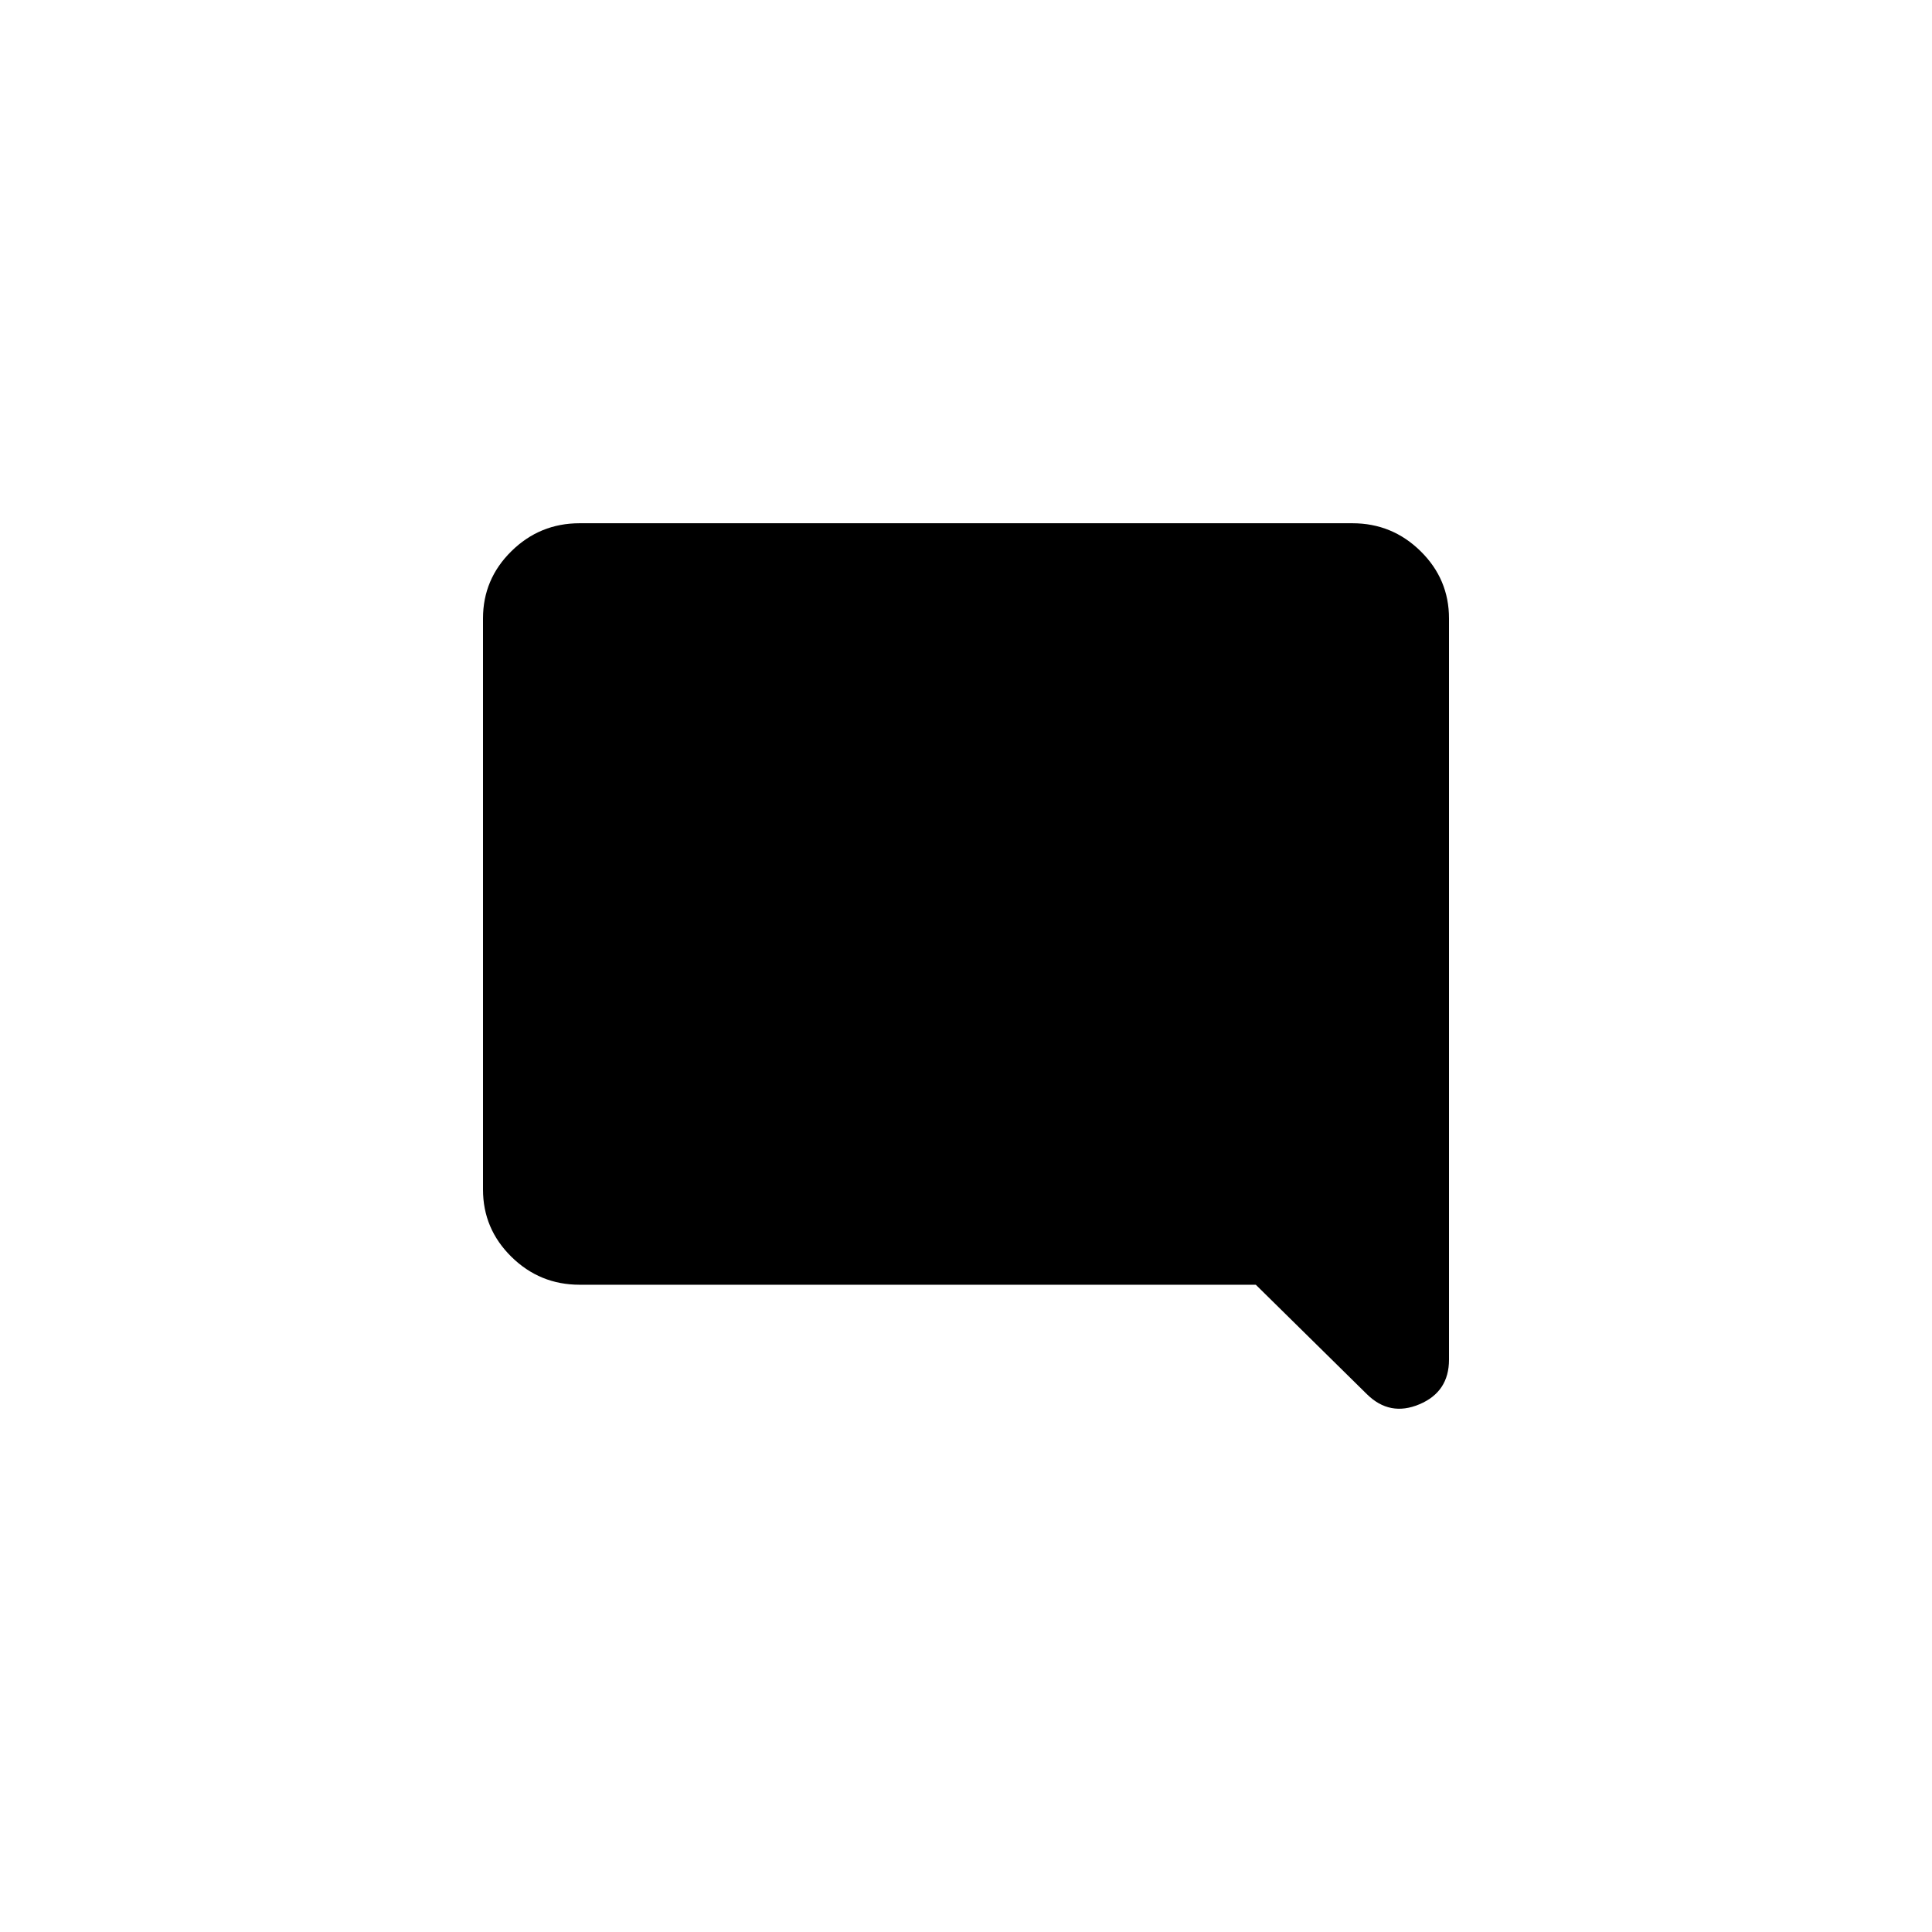
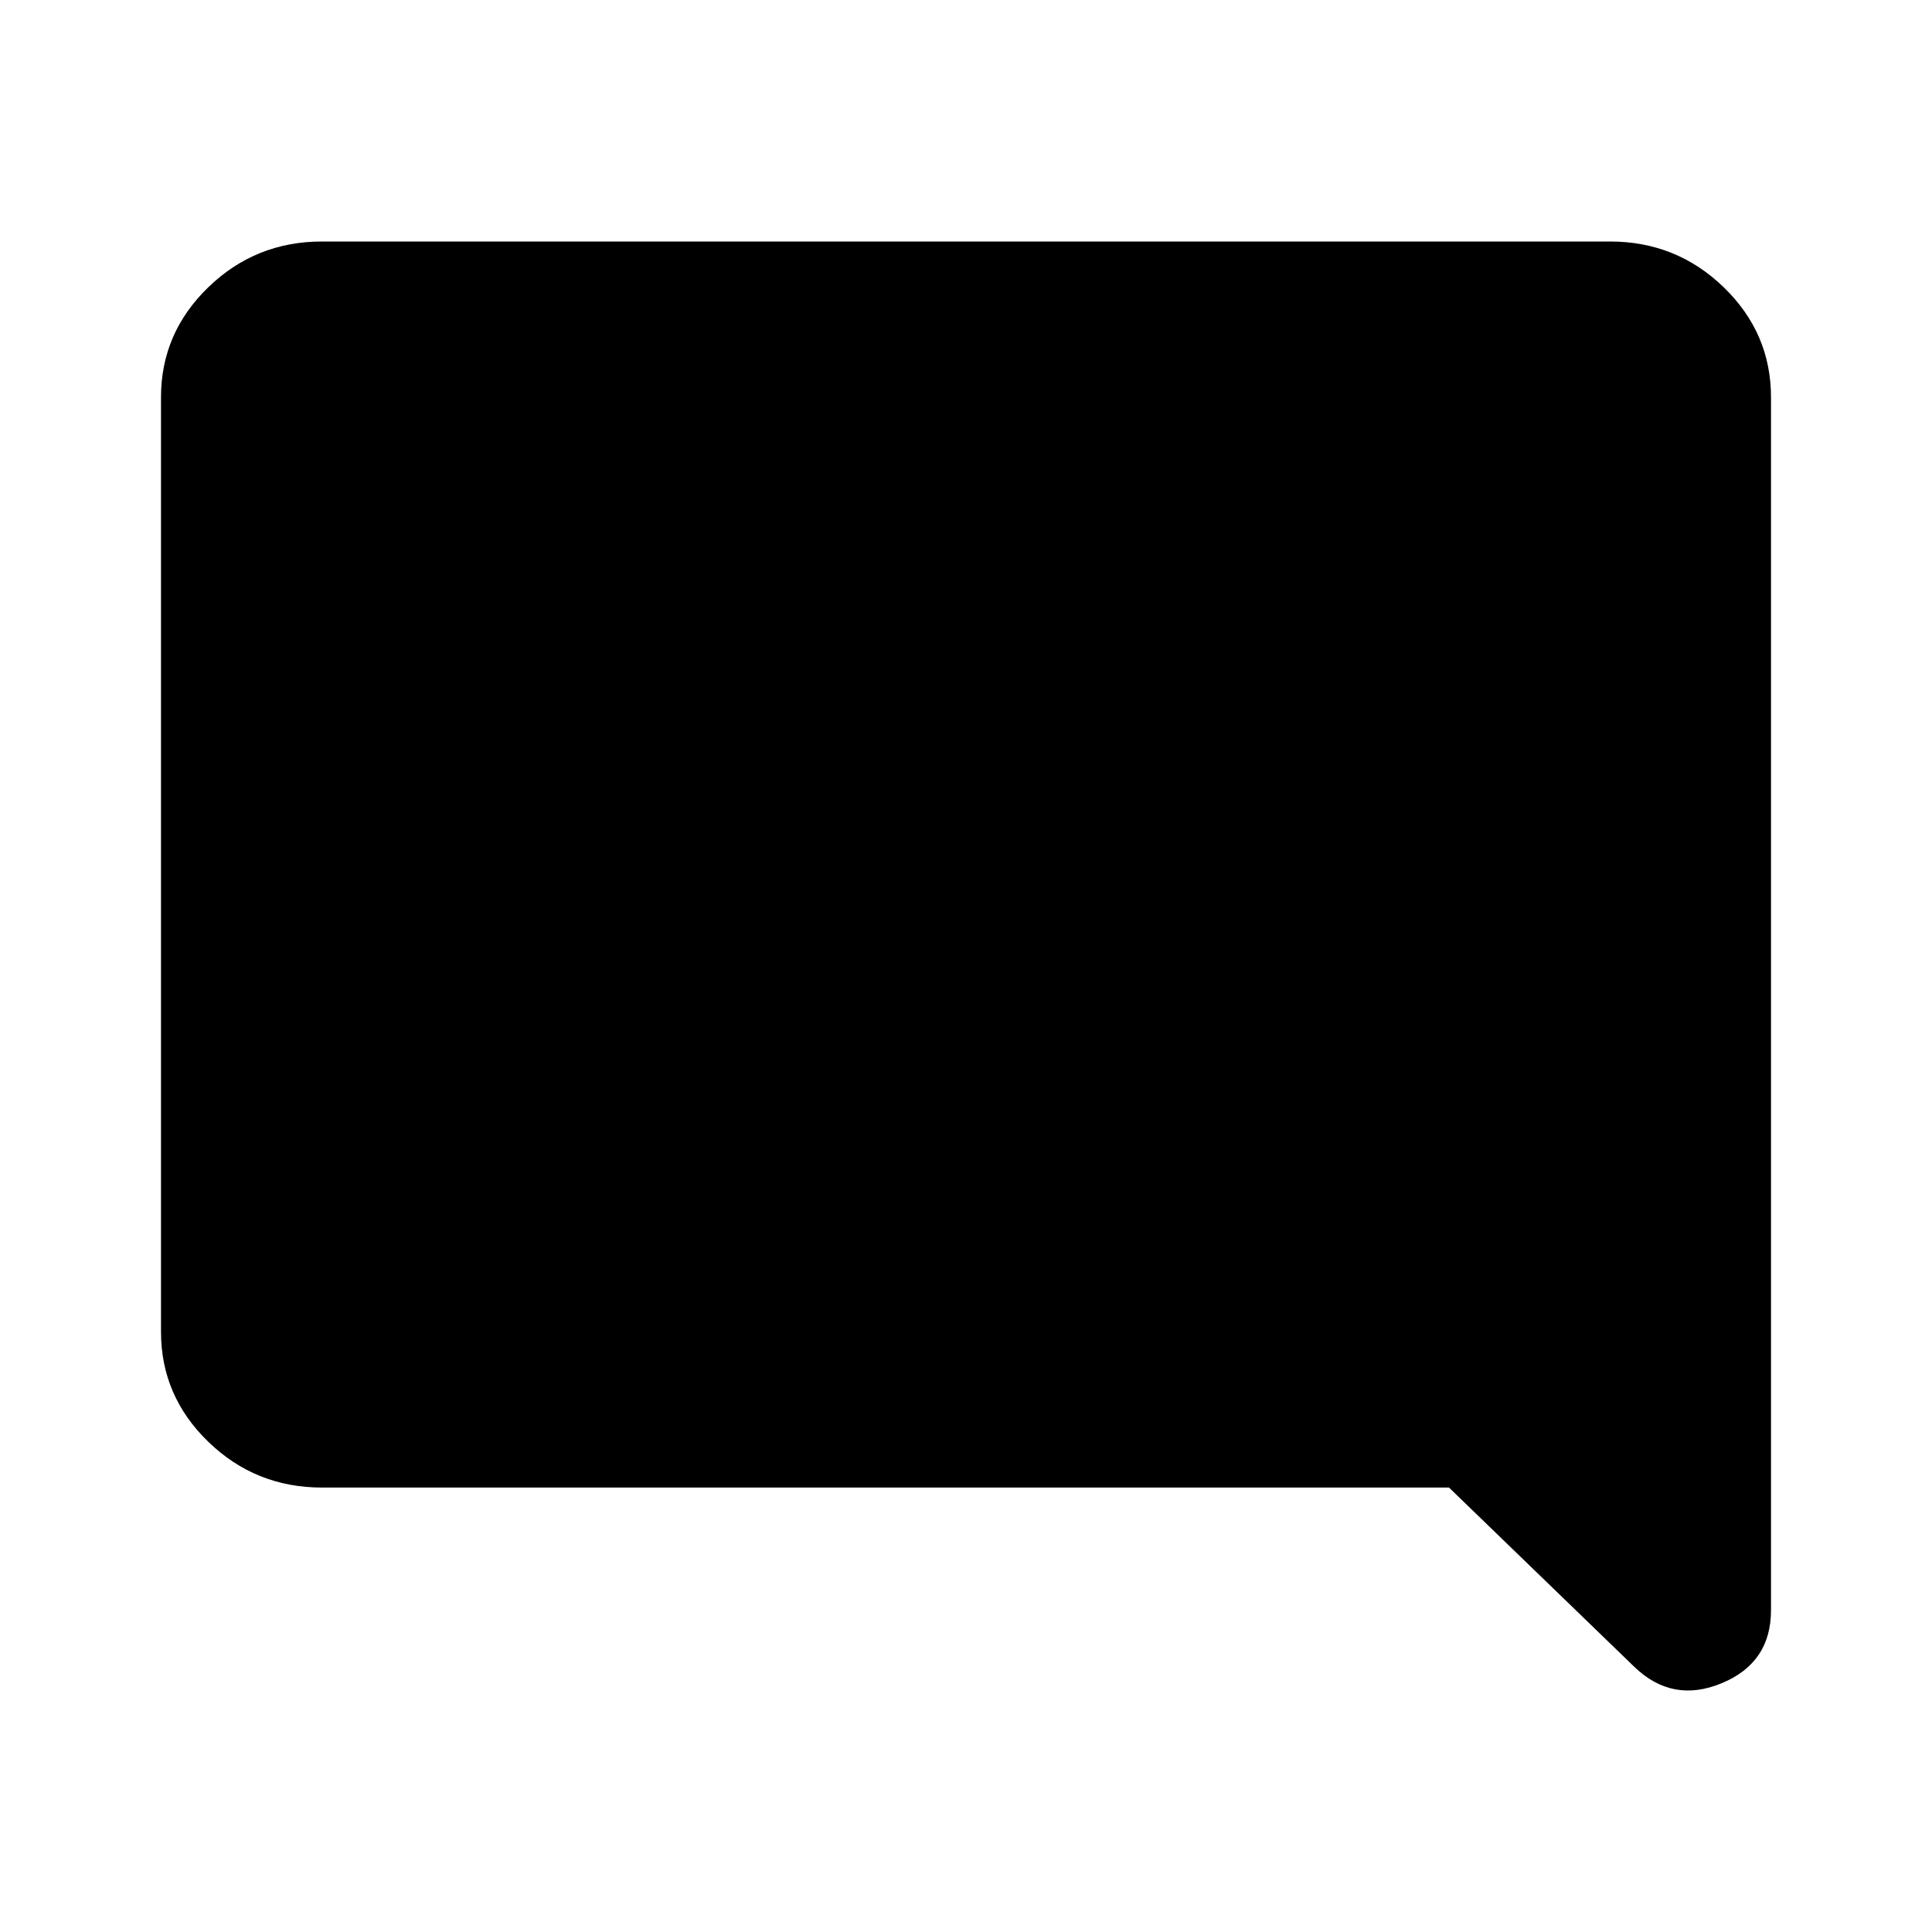
<svg xmlns="http://www.w3.org/2000/svg" width="48" height="48" viewBox="0 0 48 48" fill="none">
-   <path d="M14.4 31.919C13.74 31.919 13.175 31.687 12.705 31.224C12.235 30.761 12 30.204 12 29.554V15.365C12 14.714 12.235 14.158 12.705 13.695C13.175 13.232 13.74 13 14.4 13H33.6C34.26 13 34.825 13.232 35.295 13.695C35.765 14.158 36 14.714 36 15.365V33.781C36 34.313 35.755 34.683 35.265 34.889C34.775 35.096 34.34 35.013 33.96 34.638L31.2 31.919H14.4Z" fill="black" />
+   <path d="M8 36.958C6.9 36.958 5.958 36.579 5.175 35.821C4.392 35.063 4 34.152 4 33.088V9.87C4 8.806 4.392 7.895 5.175 7.137C5.958 6.379 6.9 6 8 6H40C41.1 6 42.042 6.379 42.825 7.137C43.608 7.895 44 8.806 44 9.87V40.005C44 40.876 43.592 41.481 42.775 41.819C41.958 42.158 41.233 42.021 40.6 41.408L36 36.958H8Z" fill="black" />
</svg>
